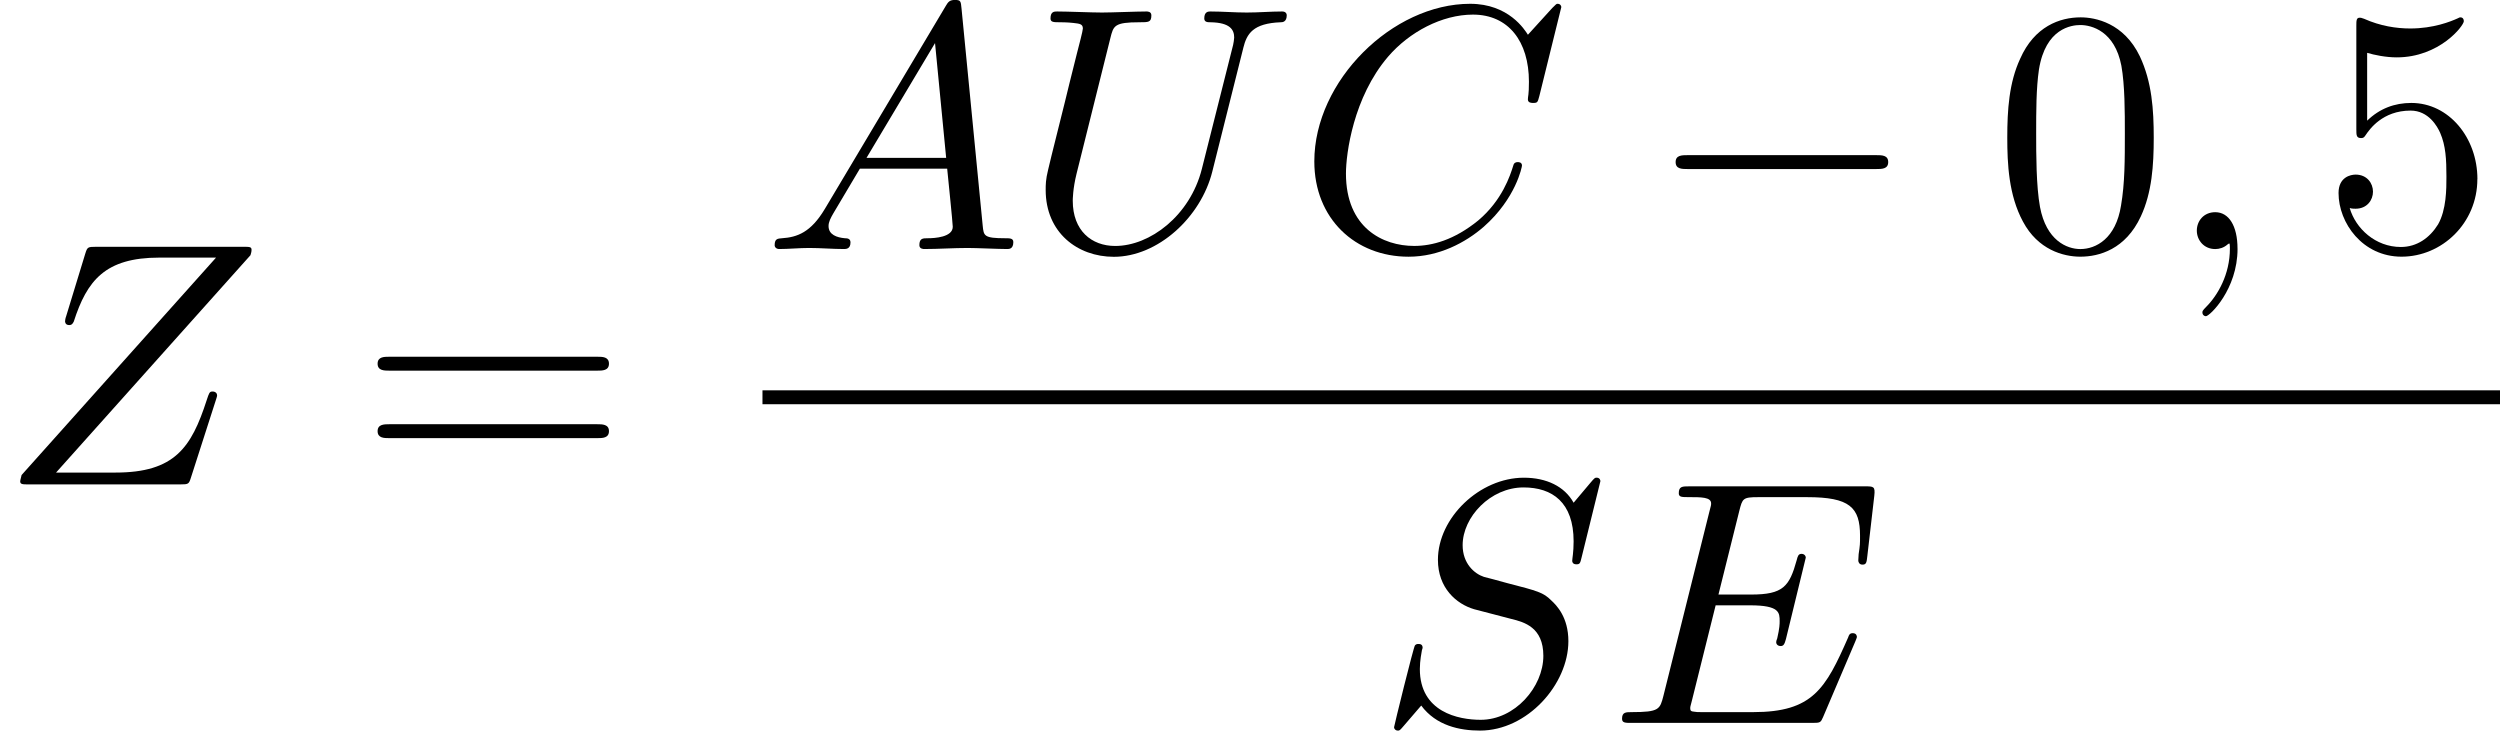
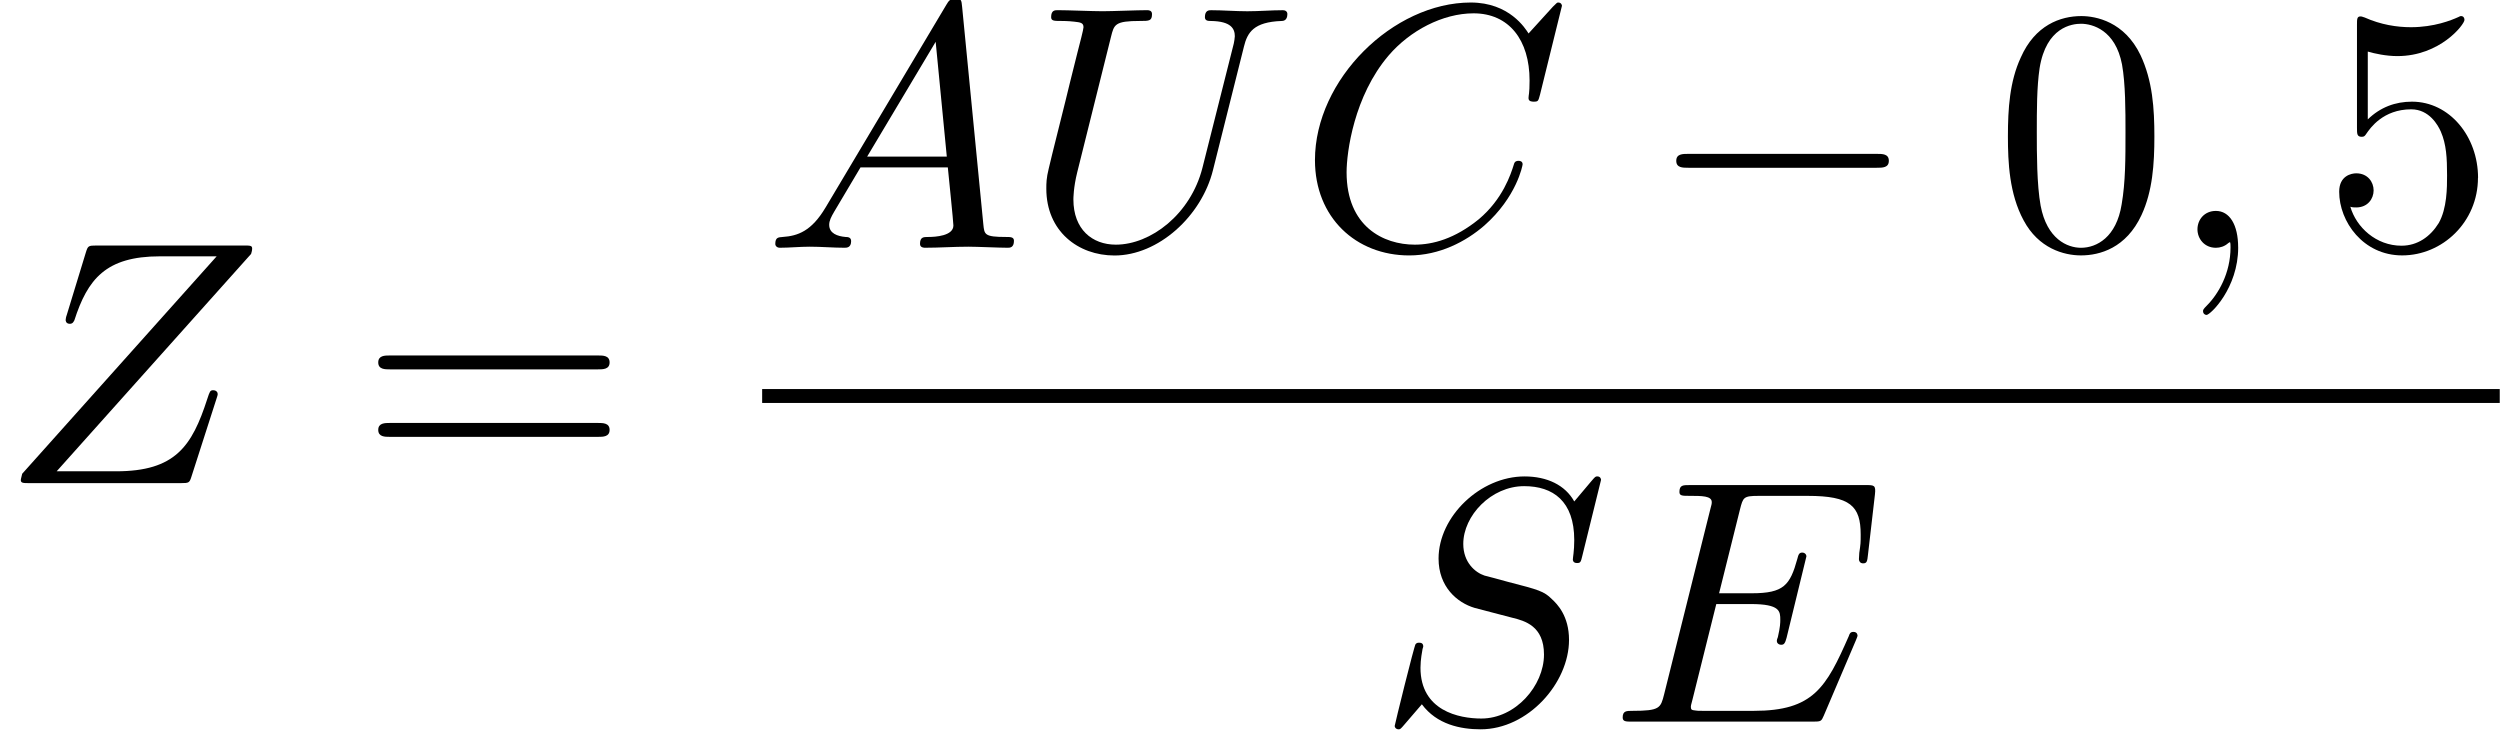
- <svg xmlns="http://www.w3.org/2000/svg" xmlns:xlink="http://www.w3.org/1999/xlink" height="28.75pt" version="1.1" viewBox="1872.02 1482.86 78.396 22.914" width="98.363pt">
+ <svg xmlns="http://www.w3.org/2000/svg" xmlns:xlink="http://www.w3.org/1999/xlink" width="98.363pt" height="28.75pt" version="1.1" viewBox="1872 1482.9 78.396 22.914">
  <defs>
-     <path d="m7.189 -2.509c0.185 0 0.382 0 0.382 -0.218s-0.196 -0.218 -0.382 -0.218h-5.902c-0.185 0 -0.382 0 -0.382 0.218s0.196 0.218 0.382 0.218h5.902z" id="g0-0" />
-     <path d="m5.018 -3.491c0 -0.873 -0.055 -1.745 -0.436 -2.553c-0.502 -1.047 -1.396 -1.222 -1.855 -1.222c-0.655 0 -1.451 0.284 -1.898 1.298c-0.349 0.753 -0.404 1.604 -0.404 2.476c0 0.818 0.044 1.8 0.491 2.629c0.469 0.884 1.265 1.102 1.8 1.102c0.589 0 1.418 -0.229 1.898 -1.265c0.349 -0.753 0.404 -1.604 0.404 -2.465zm-2.302 3.491c-0.425 0 -1.069 -0.273 -1.265 -1.32c-0.12 -0.655 -0.12 -1.658 -0.12 -2.302c0 -0.698 0 -1.418 0.087 -2.007c0.207 -1.298 1.025 -1.396 1.298 -1.396c0.36 0 1.08 0.196 1.287 1.276c0.109 0.611 0.109 1.44 0.109 2.127c0 0.818 0 1.56 -0.12 2.258c-0.164 1.036 -0.785 1.364 -1.276 1.364z" id="g2-48" />
-     <path d="m4.898 -2.193c0 -1.298 -0.895 -2.389 -2.073 -2.389c-0.524 0 -0.993 0.175 -1.385 0.556v-2.127c0.218 0.065 0.578 0.142 0.927 0.142c1.342 0 2.105 -0.993 2.105 -1.135c0 -0.065 -0.033 -0.12 -0.109 -0.12c-0.011 0 -0.033 0 -0.087 0.033c-0.218 0.098 -0.753 0.316 -1.484 0.316c-0.436 0 -0.938 -0.076 -1.451 -0.305c-0.087 -0.033 -0.109 -0.033 -0.131 -0.033c-0.109 0 -0.109 0.087 -0.109 0.262v3.229c0 0.196 0 0.284 0.153 0.284c0.076 0 0.098 -0.033 0.142 -0.098c0.12 -0.175 0.524 -0.764 1.407 -0.764c0.567 0 0.84 0.502 0.927 0.698c0.175 0.404 0.196 0.829 0.196 1.375c0 0.382 0 1.036 -0.262 1.495c-0.262 0.425 -0.665 0.709 -1.167 0.709c-0.796 0 -1.418 -0.578 -1.604 -1.222c0.033 0.011 0.065 0.022 0.185 0.022c0.36 0 0.545 -0.273 0.545 -0.535s-0.185 -0.535 -0.545 -0.535c-0.153 0 -0.535 0.076 -0.535 0.578c0 0.938 0.753 1.996 1.975 1.996c1.265 0 2.378 -1.047 2.378 -2.433z" id="g2-53" />
-     <path d="m7.495 -3.567c0.164 0 0.371 0 0.371 -0.218s-0.207 -0.218 -0.36 -0.218h-6.535c-0.153 0 -0.36 0 -0.36 0.218s0.207 0.218 0.371 0.218h6.513zm0.011 2.116c0.153 0 0.36 0 0.36 -0.218s-0.207 -0.218 -0.371 -0.218h-6.513c-0.164 0 -0.371 0 -0.371 0.218s0.207 0.218 0.36 0.218h6.535z" id="g2-61" />
-     <path d="m2.215 -0.011c0 -0.72 -0.273 -1.145 -0.698 -1.145c-0.36 0 -0.578 0.273 -0.578 0.578c0 0.295 0.218 0.578 0.578 0.578c0.131 0 0.273 -0.044 0.382 -0.142c0.033 -0.022 0.044 -0.033 0.055 -0.033s0.022 0.011 0.022 0.164c0 0.807 -0.382 1.462 -0.742 1.822c-0.12 0.12 -0.12 0.142 -0.12 0.175c0 0.076 0.055 0.12 0.109 0.12c0.12 0 0.993 -0.84 0.993 -2.116z" id="g1-59" />
-     <path d="m1.953 -1.255c-0.436 0.731 -0.862 0.884 -1.342 0.916c-0.131 0.011 -0.229 0.011 -0.229 0.218c0 0.065 0.055 0.12 0.142 0.12c0.295 0 0.633 -0.033 0.938 -0.033c0.36 0 0.742 0.033 1.091 0.033c0.065 0 0.207 0 0.207 -0.207c0 -0.12 -0.098 -0.131 -0.175 -0.131c-0.251 -0.022 -0.513 -0.109 -0.513 -0.382c0 -0.131 0.065 -0.251 0.153 -0.404l0.829 -1.396h2.738c0.022 0.229 0.175 1.713 0.175 1.822c0 0.327 -0.567 0.36 -0.785 0.36c-0.153 0 -0.262 0 -0.262 0.218c0 0.12 0.131 0.12 0.153 0.12c0.447 0 0.916 -0.033 1.364 -0.033c0.273 0 0.96 0.033 1.233 0.033c0.065 0 0.196 0 0.196 -0.218c0 -0.12 -0.109 -0.12 -0.251 -0.12c-0.676 0 -0.676 -0.076 -0.709 -0.393l-0.665 -6.818c-0.022 -0.218 -0.022 -0.262 -0.207 -0.262c-0.175 0 -0.218 0.076 -0.284 0.185l-3.796 6.371zm1.309 -1.604l2.149 -3.6l0.349 3.6h-2.498z" id="g1-65" />
-     <path d="m8.291 -7.582c0 -0.033 -0.022 -0.109 -0.12 -0.109c-0.033 0 -0.044 0.011 -0.164 0.131l-0.764 0.84c-0.098 -0.153 -0.6 -0.971 -1.811 -0.971c-2.433 0 -4.887 2.411 -4.887 4.942c0 1.8 1.287 2.989 2.956 2.989c0.949 0 1.778 -0.436 2.356 -0.938c1.015 -0.895 1.2 -1.887 1.2 -1.92c0 -0.109 -0.109 -0.109 -0.131 -0.109c-0.065 0 -0.12 0.022 -0.142 0.109c-0.098 0.316 -0.349 1.091 -1.102 1.724c-0.753 0.611 -1.44 0.796 -2.007 0.796c-0.982 0 -2.138 -0.567 -2.138 -2.269c0 -0.622 0.229 -2.389 1.32 -3.665c0.665 -0.775 1.691 -1.32 2.662 -1.32c1.113 0 1.756 0.84 1.756 2.105c0 0.436 -0.033 0.447 -0.033 0.556s0.12 0.109 0.164 0.109c0.142 0 0.142 -0.022 0.196 -0.218l0.687 -2.782z" id="g1-67" />
-     <path d="m7.724 -2.542c0.022 -0.055 0.055 -0.131 0.055 -0.153c0 -0.011 0 -0.12 -0.131 -0.12c-0.098 0 -0.12 0.065 -0.142 0.131c-0.709 1.615 -1.113 2.345 -2.978 2.345h-1.593c-0.153 0 -0.175 0 -0.24 -0.011c-0.109 -0.011 -0.142 -0.022 -0.142 -0.109c0 -0.033 0 -0.055 0.055 -0.251l0.742 -2.978h1.08c0.927 0 0.927 0.229 0.927 0.502c0 0.076 0 0.207 -0.076 0.535c-0.022 0.055 -0.033 0.087 -0.033 0.12c0 0.055 0.044 0.12 0.142 0.12c0.087 0 0.12 -0.055 0.164 -0.218l0.622 -2.553c0 -0.065 -0.055 -0.12 -0.131 -0.12c-0.098 0 -0.12 0.065 -0.153 0.196c-0.229 0.829 -0.425 1.08 -1.429 1.08h-1.025l0.655 -2.629c0.098 -0.382 0.109 -0.425 0.589 -0.425h1.538c1.331 0 1.658 0.316 1.658 1.211c0 0.262 0 0.284 -0.044 0.578c0 0.065 -0.011 0.142 -0.011 0.196s0.033 0.131 0.131 0.131c0.12 0 0.131 -0.065 0.153 -0.273l0.218 -1.887c0.033 -0.295 -0.022 -0.295 -0.295 -0.295h-5.509c-0.218 0 -0.327 0 -0.327 0.218c0 0.12 0.098 0.12 0.305 0.12c0.404 0 0.709 0 0.709 0.196c0 0.044 0 0.065 -0.055 0.262l-1.44 5.771c-0.109 0.425 -0.131 0.513 -0.993 0.513c-0.185 0 -0.305 0 -0.305 0.207c0 0.131 0.098 0.131 0.305 0.131h5.662c0.251 0 0.262 -0.011 0.338 -0.185l1.004 -2.356z" id="g1-69" />
-     <path d="m7.036 -7.582c0 -0.033 -0.022 -0.109 -0.12 -0.109c-0.055 0 -0.065 0.011 -0.196 0.164l-0.524 0.622c-0.284 -0.513 -0.851 -0.785 -1.56 -0.785c-1.385 0 -2.695 1.255 -2.695 2.575c0 0.884 0.578 1.385 1.135 1.549l1.167 0.305c0.404 0.098 1.004 0.262 1.004 1.156c0 0.982 -0.895 2.007 -1.964 2.007c-0.698 0 -1.909 -0.24 -1.909 -1.593c0 -0.262 0.055 -0.524 0.065 -0.589c0.011 -0.044 0.022 -0.055 0.022 -0.076c0 -0.109 -0.076 -0.12 -0.131 -0.12s-0.076 0.011 -0.109 0.044c-0.044 0.044 -0.655 2.531 -0.655 2.564c0 0.065 0.055 0.109 0.12 0.109c0.055 0 0.065 -0.011 0.196 -0.164l0.535 -0.622c0.469 0.633 1.211 0.785 1.844 0.785c1.484 0 2.771 -1.451 2.771 -2.804c0 -0.753 -0.371 -1.124 -0.535 -1.276c-0.251 -0.251 -0.415 -0.295 -1.385 -0.545c-0.24 -0.065 -0.633 -0.175 -0.731 -0.196c-0.295 -0.098 -0.665 -0.415 -0.665 -0.993c0 -0.884 0.873 -1.811 1.909 -1.811c0.905 0 1.571 0.469 1.571 1.691c0 0.349 -0.044 0.545 -0.044 0.611c0 0.011 0 0.109 0.131 0.109c0.109 0 0.12 -0.033 0.164 -0.218l0.589 -2.389z" id="g1-83" />
-     <path d="m6.927 -6.305c0.109 -0.447 0.305 -0.775 1.178 -0.807c0.055 0 0.185 -0.011 0.185 -0.218c0 -0.011 0 -0.12 -0.142 -0.12c-0.36 0 -0.742 0.033 -1.113 0.033s-0.775 -0.033 -1.135 -0.033c-0.065 0 -0.196 0 -0.196 0.218c0 0.12 0.109 0.12 0.196 0.12c0.622 0.011 0.742 0.24 0.742 0.48c0 0.033 -0.022 0.196 -0.033 0.229l-0.982 3.895c-0.371 1.462 -1.625 2.411 -2.716 2.411c-0.742 0 -1.331 -0.48 -1.331 -1.418c0 -0.022 0 -0.371 0.12 -0.851l1.058 -4.244c0.098 -0.393 0.12 -0.502 0.916 -0.502c0.284 0 0.371 0 0.371 -0.218c0 -0.12 -0.12 -0.12 -0.153 -0.12c-0.305 0 -1.091 0.033 -1.396 0.033c-0.316 0 -1.091 -0.033 -1.407 -0.033c-0.087 0 -0.207 0 -0.207 0.218c0 0.12 0.098 0.12 0.305 0.12c0.022 0 0.229 0 0.415 0.022c0.196 0.022 0.295 0.033 0.295 0.175c0 0.065 -0.12 0.524 -0.185 0.775l-0.24 0.96c-0.098 0.425 -0.622 2.487 -0.665 2.695c-0.076 0.305 -0.076 0.469 -0.076 0.633c0 1.331 0.993 2.095 2.138 2.095c1.375 0 2.727 -1.233 3.087 -2.673l0.971 -3.873z" id="g1-85" />
-     <path d="m7.855 -7.189c0.011 -0.044 0.033 -0.098 0.033 -0.164c0 -0.098 -0.055 -0.098 -0.273 -0.098h-4.604c-0.262 0 -0.273 0.011 -0.338 0.218l-0.6 1.964c-0.022 0.055 -0.033 0.131 -0.033 0.153c0 0.011 0 0.12 0.131 0.12c0.098 0 0.12 -0.076 0.142 -0.109c0.415 -1.287 0.982 -2.007 2.684 -2.007h1.778l-6.098 6.818c0 0.011 -0.044 0.164 -0.044 0.196c0 0.098 0.076 0.098 0.273 0.098h4.745c0.262 0 0.273 -0.011 0.338 -0.218l0.775 -2.411c0.011 -0.044 0.044 -0.12 0.044 -0.164c0 -0.055 -0.044 -0.12 -0.142 -0.12s-0.109 0.044 -0.185 0.273c-0.48 1.484 -1.004 2.269 -2.858 2.269h-1.865l6.098 -6.818z" id="g1-90" />
+     <path id="k" d="m7.189-2.509c0.185 0 0.382 0 0.382-0.218s-0.196-0.218-0.382-0.218h-5.902c-0.185 0-0.382 0-0.382 0.218s0.196 0.218 0.382 0.218h5.902z" />
+     <path id="c" d="m5.018-3.491c0-0.873-0.055-1.745-0.436-2.553-0.502-1.047-1.396-1.222-1.855-1.222-0.655 0-1.451 0.284-1.898 1.298-0.349 0.753-0.404 1.604-0.404 2.476 0 0.818 0.044 1.8 0.491 2.629 0.469 0.884 1.265 1.102 1.8 1.102 0.589 0 1.418-0.229 1.898-1.265 0.349-0.753 0.404-1.604 0.404-2.465zm-2.302 3.491c-0.425 0-1.069-0.273-1.265-1.32-0.12-0.655-0.12-1.658-0.12-2.302 0-0.698 0-1.418 0.087-2.007 0.207-1.298 1.025-1.396 1.298-1.396 0.36 0 1.08 0.196 1.287 1.276 0.109 0.611 0.109 1.44 0.109 2.127 0 0.818 0 1.56-0.12 2.258-0.164 1.036-0.785 1.364-1.276 1.364z" />
+     <path id="b" d="m4.898-2.193c0-1.298-0.895-2.389-2.073-2.389-0.524 0-0.993 0.175-1.385 0.556v-2.127c0.218 0.065 0.578 0.142 0.927 0.142 1.342 0 2.105-0.993 2.105-1.135 0-0.065-0.033-0.12-0.109-0.12-0.011 0-0.033 0-0.087 0.033-0.218 0.098-0.753 0.316-1.484 0.316-0.436 0-0.938-0.076-1.451-0.305-0.087-0.033-0.109-0.033-0.131-0.033-0.109 0-0.109 0.087-0.109 0.262v3.229c0 0.196 0 0.284 0.153 0.284 0.076 0 0.098-0.033 0.142-0.098 0.12-0.175 0.524-0.764 1.407-0.764 0.567 0 0.84 0.502 0.927 0.698 0.175 0.404 0.196 0.829 0.196 1.375 0 0.382 0 1.036-0.262 1.495-0.262 0.425-0.665 0.709-1.167 0.709-0.796 0-1.418-0.578-1.604-1.222 0.033 0.011 0.065 0.022 0.185 0.022 0.36 0 0.545-0.273 0.545-0.535s-0.185-0.535-0.545-0.535c-0.153 0-0.535 0.076-0.535 0.578 0 0.938 0.753 1.996 1.974 1.996 1.265 0 2.378-1.047 2.378-2.433z" />
+     <path id="a" d="m7.495-3.567c0.164 0 0.371 0 0.371-0.218s-0.207-0.218-0.36-0.218h-6.535c-0.153 0-0.36 0-0.36 0.218s0.207 0.218 0.371 0.218h6.513zm0.011 2.116c0.153 0 0.36 0 0.36-0.218s-0.207-0.218-0.371-0.218h-6.513c-0.164 0-0.371 0-0.371 0.218s0.207 0.218 0.36 0.218h6.535z" />
+     <path id="j" d="m2.215-0.011c0-0.72-0.273-1.145-0.698-1.145-0.36 0-0.578 0.273-0.578 0.578 0 0.295 0.218 0.578 0.578 0.578 0.131 0 0.273-0.044 0.382-0.142 0.033-0.022 0.044-0.033 0.055-0.033s0.022 0.011 0.022 0.164c0 0.807-0.382 1.462-0.742 1.822-0.12 0.12-0.12 0.142-0.12 0.175 0 0.076 0.055 0.12 0.109 0.12 0.12 0 0.993-0.84 0.993-2.116z" />
+     <path id="i" d="m1.953-1.255c-0.436 0.731-0.862 0.884-1.342 0.916-0.131 0.011-0.229 0.011-0.229 0.218 0 0.065 0.055 0.12 0.142 0.12 0.295 0 0.633-0.033 0.938-0.033 0.36 0 0.742 0.033 1.091 0.033 0.065 0 0.207 0 0.207-0.207 0-0.12-0.098-0.131-0.175-0.131-0.251-0.022-0.513-0.109-0.513-0.382 0-0.131 0.065-0.251 0.153-0.404l0.829-1.396h2.738c0.022 0.229 0.175 1.713 0.175 1.822 0 0.327-0.567 0.36-0.785 0.36-0.153 0-0.262 0-0.262 0.218 0 0.12 0.131 0.12 0.153 0.12 0.447 0 0.916-0.033 1.364-0.033 0.273 0 0.96 0.033 1.233 0.033 0.065 0 0.196 0 0.196-0.218 0-0.12-0.109-0.12-0.251-0.12-0.676 0-0.676-0.076-0.709-0.393l-0.665-6.818c-0.022-0.218-0.022-0.262-0.207-0.262-0.175 0-0.218 0.076-0.284 0.185l-3.796 6.371zm1.309-1.604 2.149-3.6 0.349 3.6h-2.498z" />
+     <path id="h" d="m8.291-7.582c0-0.033-0.022-0.109-0.12-0.109-0.033 0-0.044 0.011-0.164 0.131l-0.764 0.84c-0.098-0.153-0.6-0.971-1.811-0.971-2.433 0-4.887 2.411-4.887 4.942 0 1.8 1.287 2.989 2.956 2.989 0.949 0 1.778-0.436 2.356-0.938 1.015-0.895 1.2-1.887 1.2-1.92 0-0.109-0.109-0.109-0.131-0.109-0.065 0-0.12 0.022-0.142 0.109-0.098 0.316-0.349 1.091-1.102 1.724-0.753 0.611-1.44 0.796-2.007 0.796-0.982 0-2.138-0.567-2.138-2.269 0-0.622 0.229-2.389 1.32-3.665 0.665-0.775 1.691-1.32 2.662-1.32 1.113 0 1.756 0.84 1.756 2.105 0 0.436-0.033 0.447-0.033 0.556s0.12 0.109 0.164 0.109c0.142 0 0.142-0.022 0.196-0.218l0.687-2.782z" />
+     <path id="g" d="m7.724-2.542c0.022-0.055 0.055-0.131 0.055-0.153 0-0.011 0-0.12-0.131-0.12-0.098 0-0.12 0.065-0.142 0.131-0.709 1.615-1.113 2.345-2.978 2.345h-1.593c-0.153 0-0.175 0-0.24-0.011-0.109-0.011-0.142-0.022-0.142-0.109 0-0.033 0-0.055 0.055-0.251l0.742-2.978h1.08c0.927 0 0.927 0.229 0.927 0.502 0 0.076 0 0.207-0.076 0.535-0.022 0.055-0.033 0.087-0.033 0.12 0 0.055 0.044 0.12 0.142 0.12 0.087 0 0.12-0.055 0.164-0.218l0.622-2.553c0-0.065-0.055-0.12-0.131-0.12-0.098 0-0.12 0.065-0.153 0.196-0.229 0.829-0.425 1.08-1.429 1.08h-1.025l0.655-2.629c0.098-0.382 0.109-0.425 0.589-0.425h1.538c1.331 0 1.658 0.316 1.658 1.211 0 0.262 0 0.284-0.044 0.578 0 0.065-0.011 0.142-0.011 0.196s0.033 0.131 0.131 0.131c0.12 0 0.131-0.065 0.153-0.273l0.218-1.887c0.033-0.295-0.022-0.295-0.295-0.295h-5.509c-0.218 0-0.327 0-0.327 0.218 0 0.12 0.098 0.12 0.305 0.12 0.404 0 0.709 0 0.709 0.196 0 0.044 0 0.065-0.055 0.262l-1.44 5.771c-0.109 0.425-0.131 0.513-0.993 0.513-0.185 0-0.305 0-0.305 0.207 0 0.131 0.098 0.131 0.305 0.131h5.662c0.251 0 0.262-0.011 0.338-0.185l1.004-2.356z" />
+     <path id="f" d="m7.036-7.582c0-0.033-0.022-0.109-0.12-0.109-0.055 0-0.065 0.011-0.196 0.164l-0.524 0.622c-0.284-0.513-0.851-0.785-1.56-0.785-1.385 0-2.695 1.255-2.695 2.575 0 0.884 0.578 1.385 1.135 1.549l1.167 0.305c0.404 0.098 1.004 0.262 1.004 1.156 0 0.982-0.895 2.007-1.964 2.007-0.698 0-1.909-0.24-1.909-1.593 0-0.262 0.055-0.524 0.065-0.589 0.011-0.044 0.022-0.055 0.022-0.076 0-0.109-0.076-0.12-0.131-0.12s-0.076 0.011-0.109 0.044c-0.044 0.044-0.655 2.531-0.655 2.564 0 0.065 0.055 0.109 0.12 0.109 0.055 0 0.065-0.011 0.196-0.164l0.535-0.622c0.469 0.633 1.211 0.785 1.844 0.785 1.484 0 2.771-1.451 2.771-2.804 0-0.753-0.371-1.124-0.535-1.276-0.251-0.251-0.415-0.295-1.385-0.545-0.24-0.065-0.633-0.175-0.731-0.196-0.295-0.098-0.665-0.415-0.665-0.993 0-0.884 0.873-1.811 1.909-1.811 0.905 0 1.571 0.469 1.571 1.691 0 0.349-0.044 0.545-0.044 0.611 0 0.011 0 0.109 0.131 0.109 0.109 0 0.12-0.033 0.164-0.218l0.589-2.389z" />
+     <path id="e" d="m6.927-6.305c0.109-0.447 0.305-0.775 1.178-0.807 0.055 0 0.185-0.011 0.185-0.218 0-0.011 0-0.12-0.142-0.12-0.36 0-0.742 0.033-1.113 0.033s-0.775-0.033-1.135-0.033c-0.065 0-0.196 0-0.196 0.218 0 0.12 0.109 0.12 0.196 0.12 0.622 0.011 0.742 0.24 0.742 0.48 0 0.033-0.022 0.196-0.033 0.229l-0.982 3.894c-0.371 1.462-1.625 2.411-2.716 2.411-0.742 0-1.331-0.48-1.331-1.418 0-0.022 0-0.371 0.12-0.851l1.058-4.244c0.098-0.393 0.12-0.502 0.916-0.502 0.284 0 0.371 0 0.371-0.218 0-0.12-0.12-0.12-0.153-0.12-0.305 0-1.091 0.033-1.396 0.033-0.316 0-1.091-0.033-1.407-0.033-0.087 0-0.207 0-0.207 0.218 0 0.12 0.098 0.12 0.305 0.12 0.022 0 0.229 0 0.415 0.022 0.196 0.022 0.295 0.033 0.295 0.175 0 0.065-0.12 0.524-0.185 0.775l-0.24 0.96c-0.098 0.425-0.622 2.487-0.665 2.695-0.076 0.305-0.076 0.469-0.076 0.633 0 1.331 0.993 2.095 2.138 2.095 1.375 0 2.727-1.233 3.087-2.673l0.971-3.873z" />
+     <path id="d" d="m7.854-7.189c0.011-0.044 0.033-0.098 0.033-0.164 0-0.098-0.055-0.098-0.273-0.098h-4.604c-0.262 0-0.273 0.011-0.338 0.218l-0.6 1.964c-0.022 0.055-0.033 0.131-0.033 0.153 0 0.011 0 0.12 0.131 0.12 0.098 0 0.12-0.076 0.142-0.109 0.415-1.287 0.982-2.007 2.684-2.007h1.778l-6.098 6.818c0 0.011-0.044 0.164-0.044 0.196 0 0.098 0.076 0.098 0.273 0.098h4.745c0.262 0 0.273-0.011 0.338-0.218l0.775-2.411c0.011-0.044 0.044-0.12 0.044-0.164 0-0.055-0.044-0.12-0.142-0.12s-0.109 0.044-0.185 0.273c-0.48 1.484-1.004 2.269-2.858 2.269h-1.865l6.098-6.818z" />
  </defs>
-   <g id="page1">
-     <use x="1872.02" xlink:href="#g1-90" y="1498.05" />
-     <use x="1883.25" xlink:href="#g2-61" y="1498.05" />
-     <use x="1895.93" xlink:href="#g1-65" y="1490.67" />
-     <use x="1904.08" xlink:href="#g1-85" y="1490.67" />
-     <use x="1912.69" xlink:href="#g1-67" y="1490.67" />
-     <use x="1923.66" xlink:href="#g0-0" y="1490.67" />
-     <use x="1934.54" xlink:href="#g2-48" y="1490.67" />
-     <use x="1939.97" xlink:href="#g1-59" y="1490.67" />
-     <use x="1944.81" xlink:href="#g2-53" y="1490.67" />
-     <rect height="0.436" width="54.488" x="1895.93" y="1495.1" />
-     <use x="1915.17" xlink:href="#g1-83" y="1505.53" />
-     <use x="1922.47" xlink:href="#g1-69" y="1505.53" />
-   </g>
+   <use x="1872.02" y="1498.05" xlink:href="#d" />
+   <use x="1883.25" y="1498.05" xlink:href="#a" />
+   <use x="1895.93" y="1490.67" xlink:href="#i" />
+   <use x="1904.08" y="1490.67" xlink:href="#e" />
+   <use x="1912.69" y="1490.67" xlink:href="#h" />
+   <use x="1923.66" y="1490.67" xlink:href="#k" />
+   <use x="1934.54" y="1490.67" xlink:href="#c" />
+   <use x="1939.97" y="1490.67" xlink:href="#j" />
+   <use x="1944.81" y="1490.67" xlink:href="#b" />
+   <rect x="1895.9" y="1495.1" width="54.488" height=".436" />
+   <use x="1915.17" y="1505.53" xlink:href="#f" />
+   <use x="1922.47" y="1505.53" xlink:href="#g" />
</svg>
